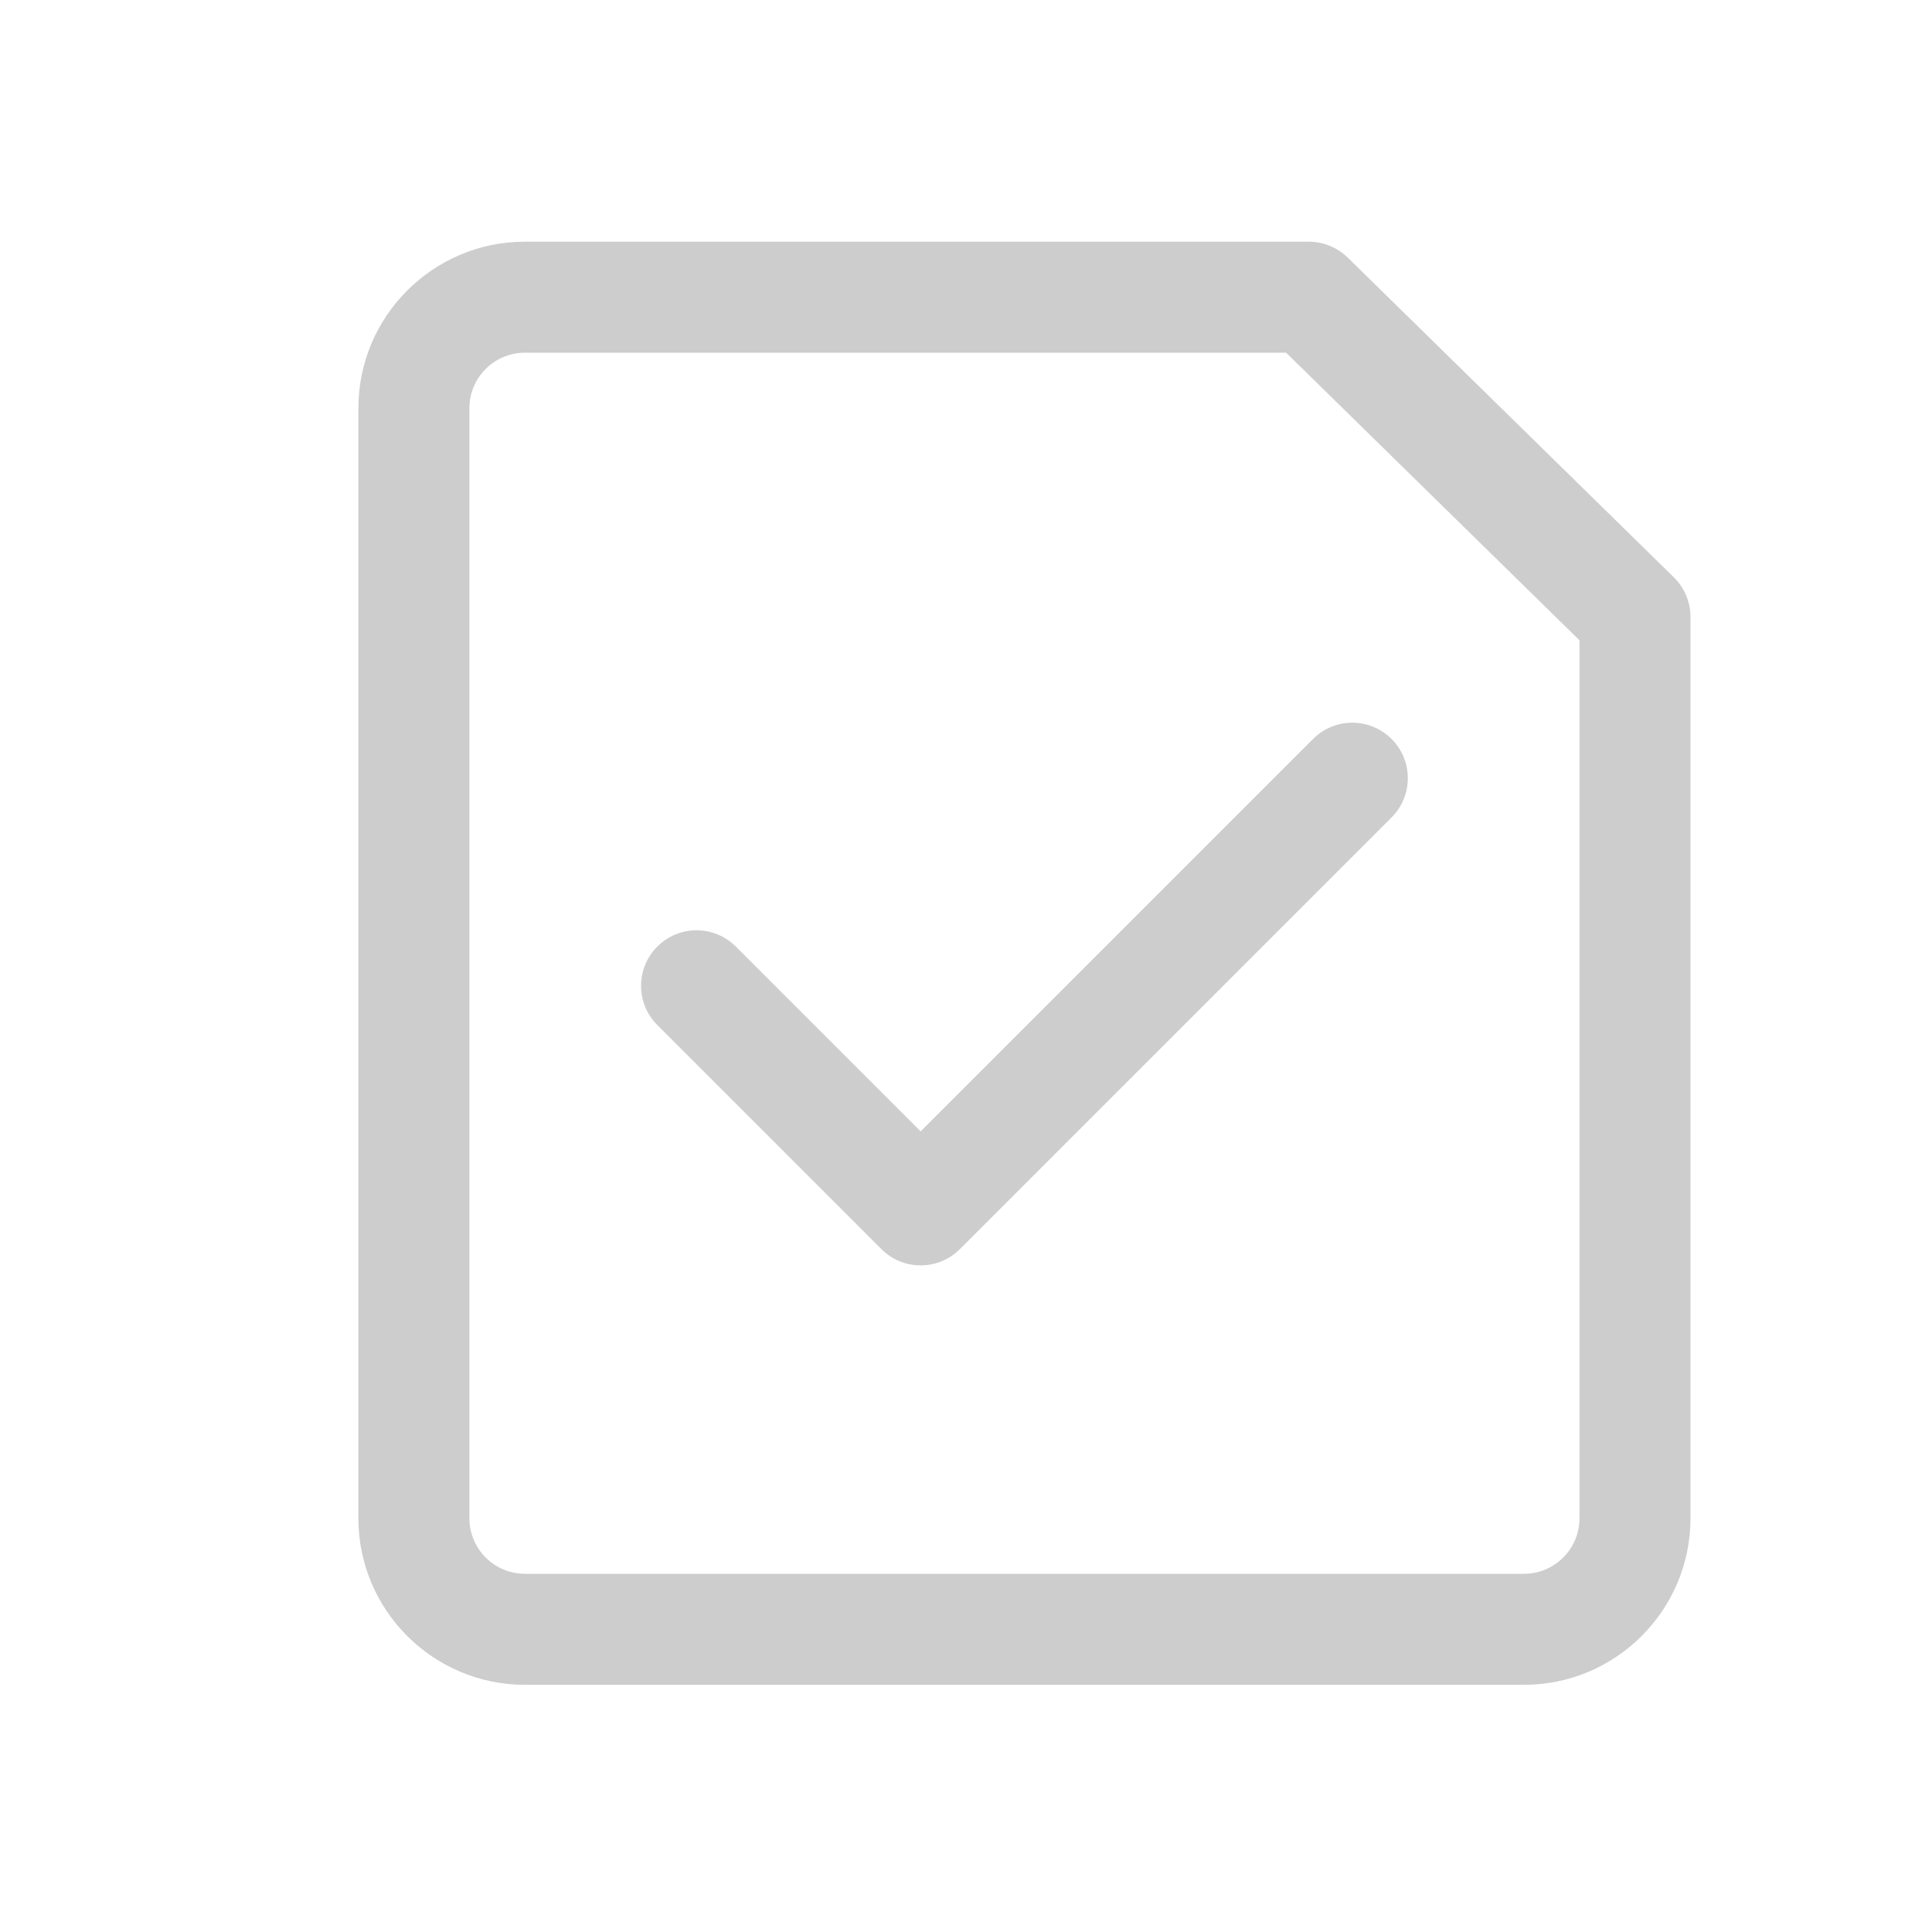
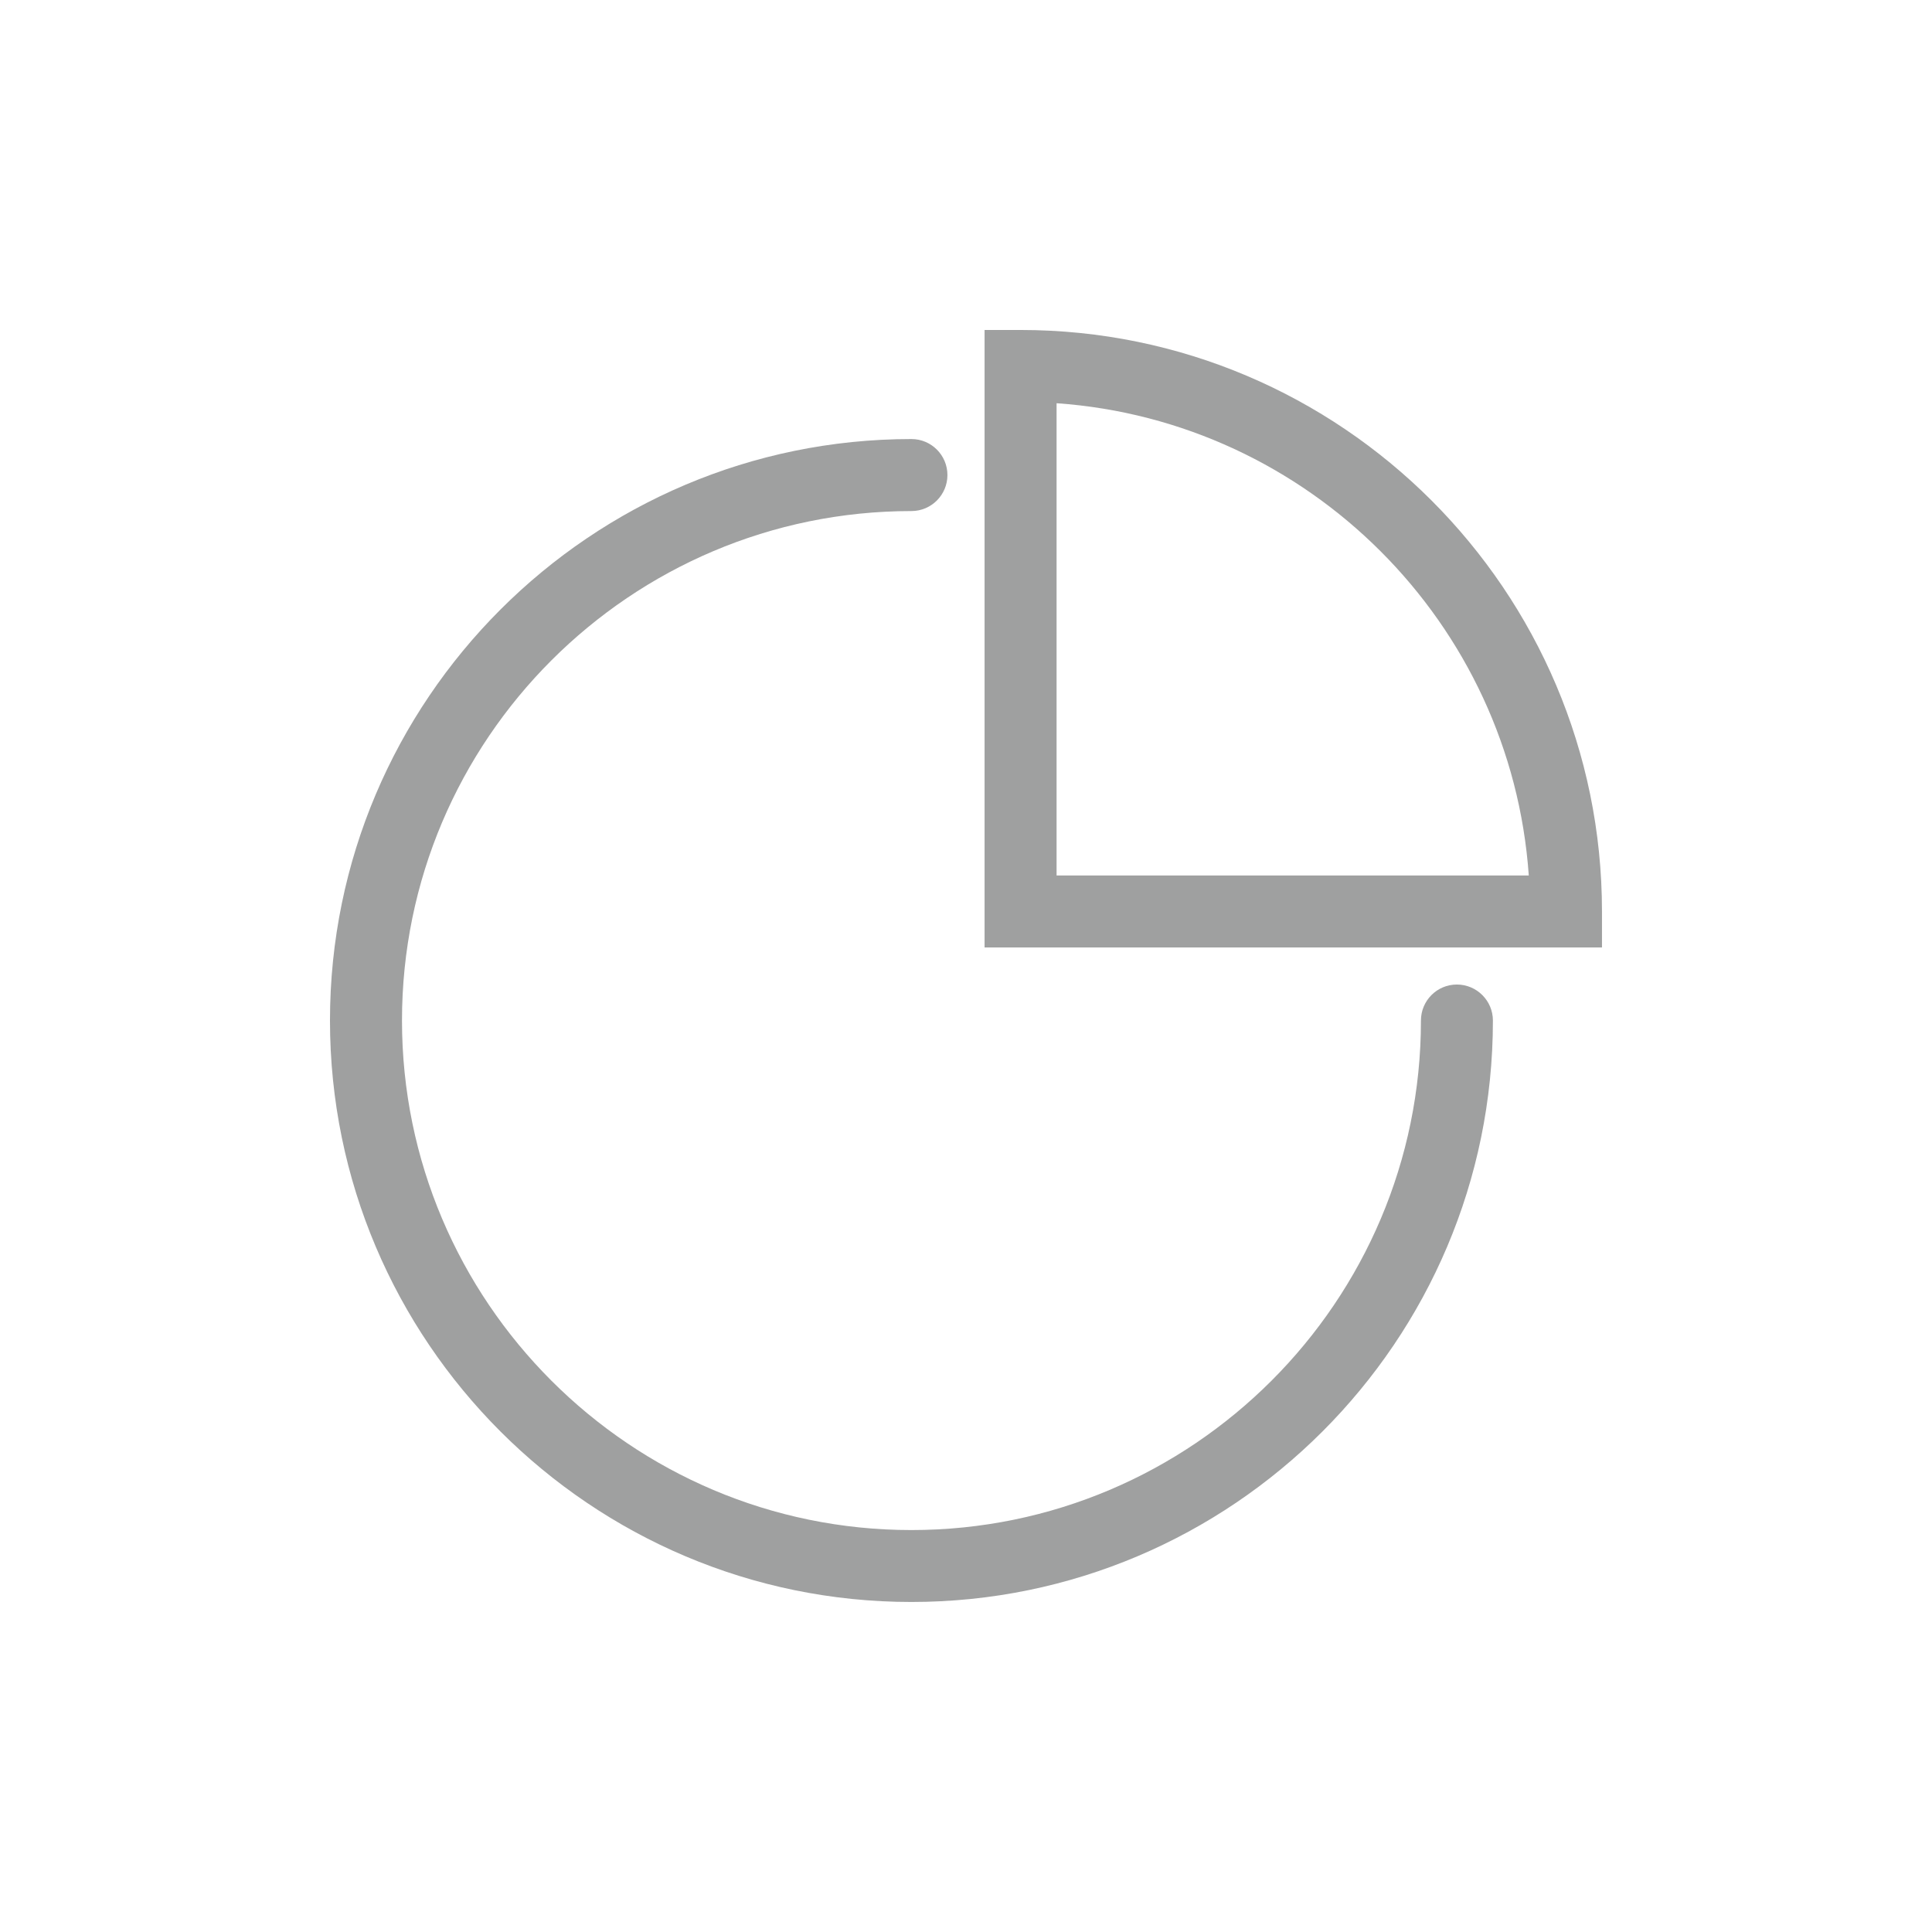
- <svg xmlns="http://www.w3.org/2000/svg" t="1577936239758" class="icon" viewBox="0 0 1024 1024" version="1.1" p-id="9918" width="200" height="200">
-   <defs>
-     <style type="text/css" />
-   </defs>
-   <path d="M887.178 305.994L714.286 136.493c-5.516-5.344-12.9-8.389-20.599-8.389H278.207c-48.667 0-88.256 39.589-88.256 88.256V804.731c0 48.667 39.589 88.256 88.256 88.256h529.534c48.667 0 88.256-39.589 88.256-88.256V327.024c0-7.93-3.189-15.456-8.82-21.03zM837.161 804.731c0 16.203-13.186 29.419-29.419 29.419H278.207c-16.232 0-29.419-13.215-29.419-29.419V216.36c0-16.203 13.186-29.419 29.419-29.419h403.471L837.161 339.377V804.731z" p-id="9919" fill="#cdcdcd" />
-   <path d="M389.992 501.697c-11.492-11.492-30.108-11.492-41.599 0s-11.492 30.108 0 41.599l118.766 118.766c5.746 5.746 13.273 8.618 20.8 8.618s15.054-2.872 20.8-8.618l228.798-228.798c11.492-11.492 11.492-30.108 0-41.599s-30.108-11.492-41.599 0L487.958 599.664l-97.966-97.966z" p-id="9920" fill="#cdcdcd" />
+ <svg xmlns="http://www.w3.org/2000/svg" version="1.1" id="图层_1" x="0px" y="0px" width="44px" height="44px" viewBox="0 0 44 44" enable-background="new 0 0 44 44" xml:space="preserve">
+   <g>
+     <g>
+       <path fill="#9FA0A0" d="M20.757,36.484c-7.301,0-13.242-5.939-13.242-13.242c0-7.303,5.941-13.243,13.242-13.243    c0.453,0,0.82,0.367,0.82,0.82c0,0.452-0.367,0.82-0.82,0.82c-6.398,0-11.602,5.204-11.602,11.603    c0,6.396,5.203,11.604,11.602,11.604c6.399,0,11.604-5.205,11.604-11.604c0-0.452,0.365-0.82,0.818-0.82S34,22.79,34,23.242    C34.001,30.545,28.061,36.484,20.757,36.484z" />
+     </g>
+     <g>
+       <path fill="#9FA0A0" d="M36.484,21.578H22.423V7.515h0.82c7.301,0,13.241,5.939,13.241,13.242V21.578z M24.063,19.938h10.754    c-0.402-5.746-5.008-10.352-10.754-10.755V19.938z" />
+     </g>
+   </g>
</svg>
